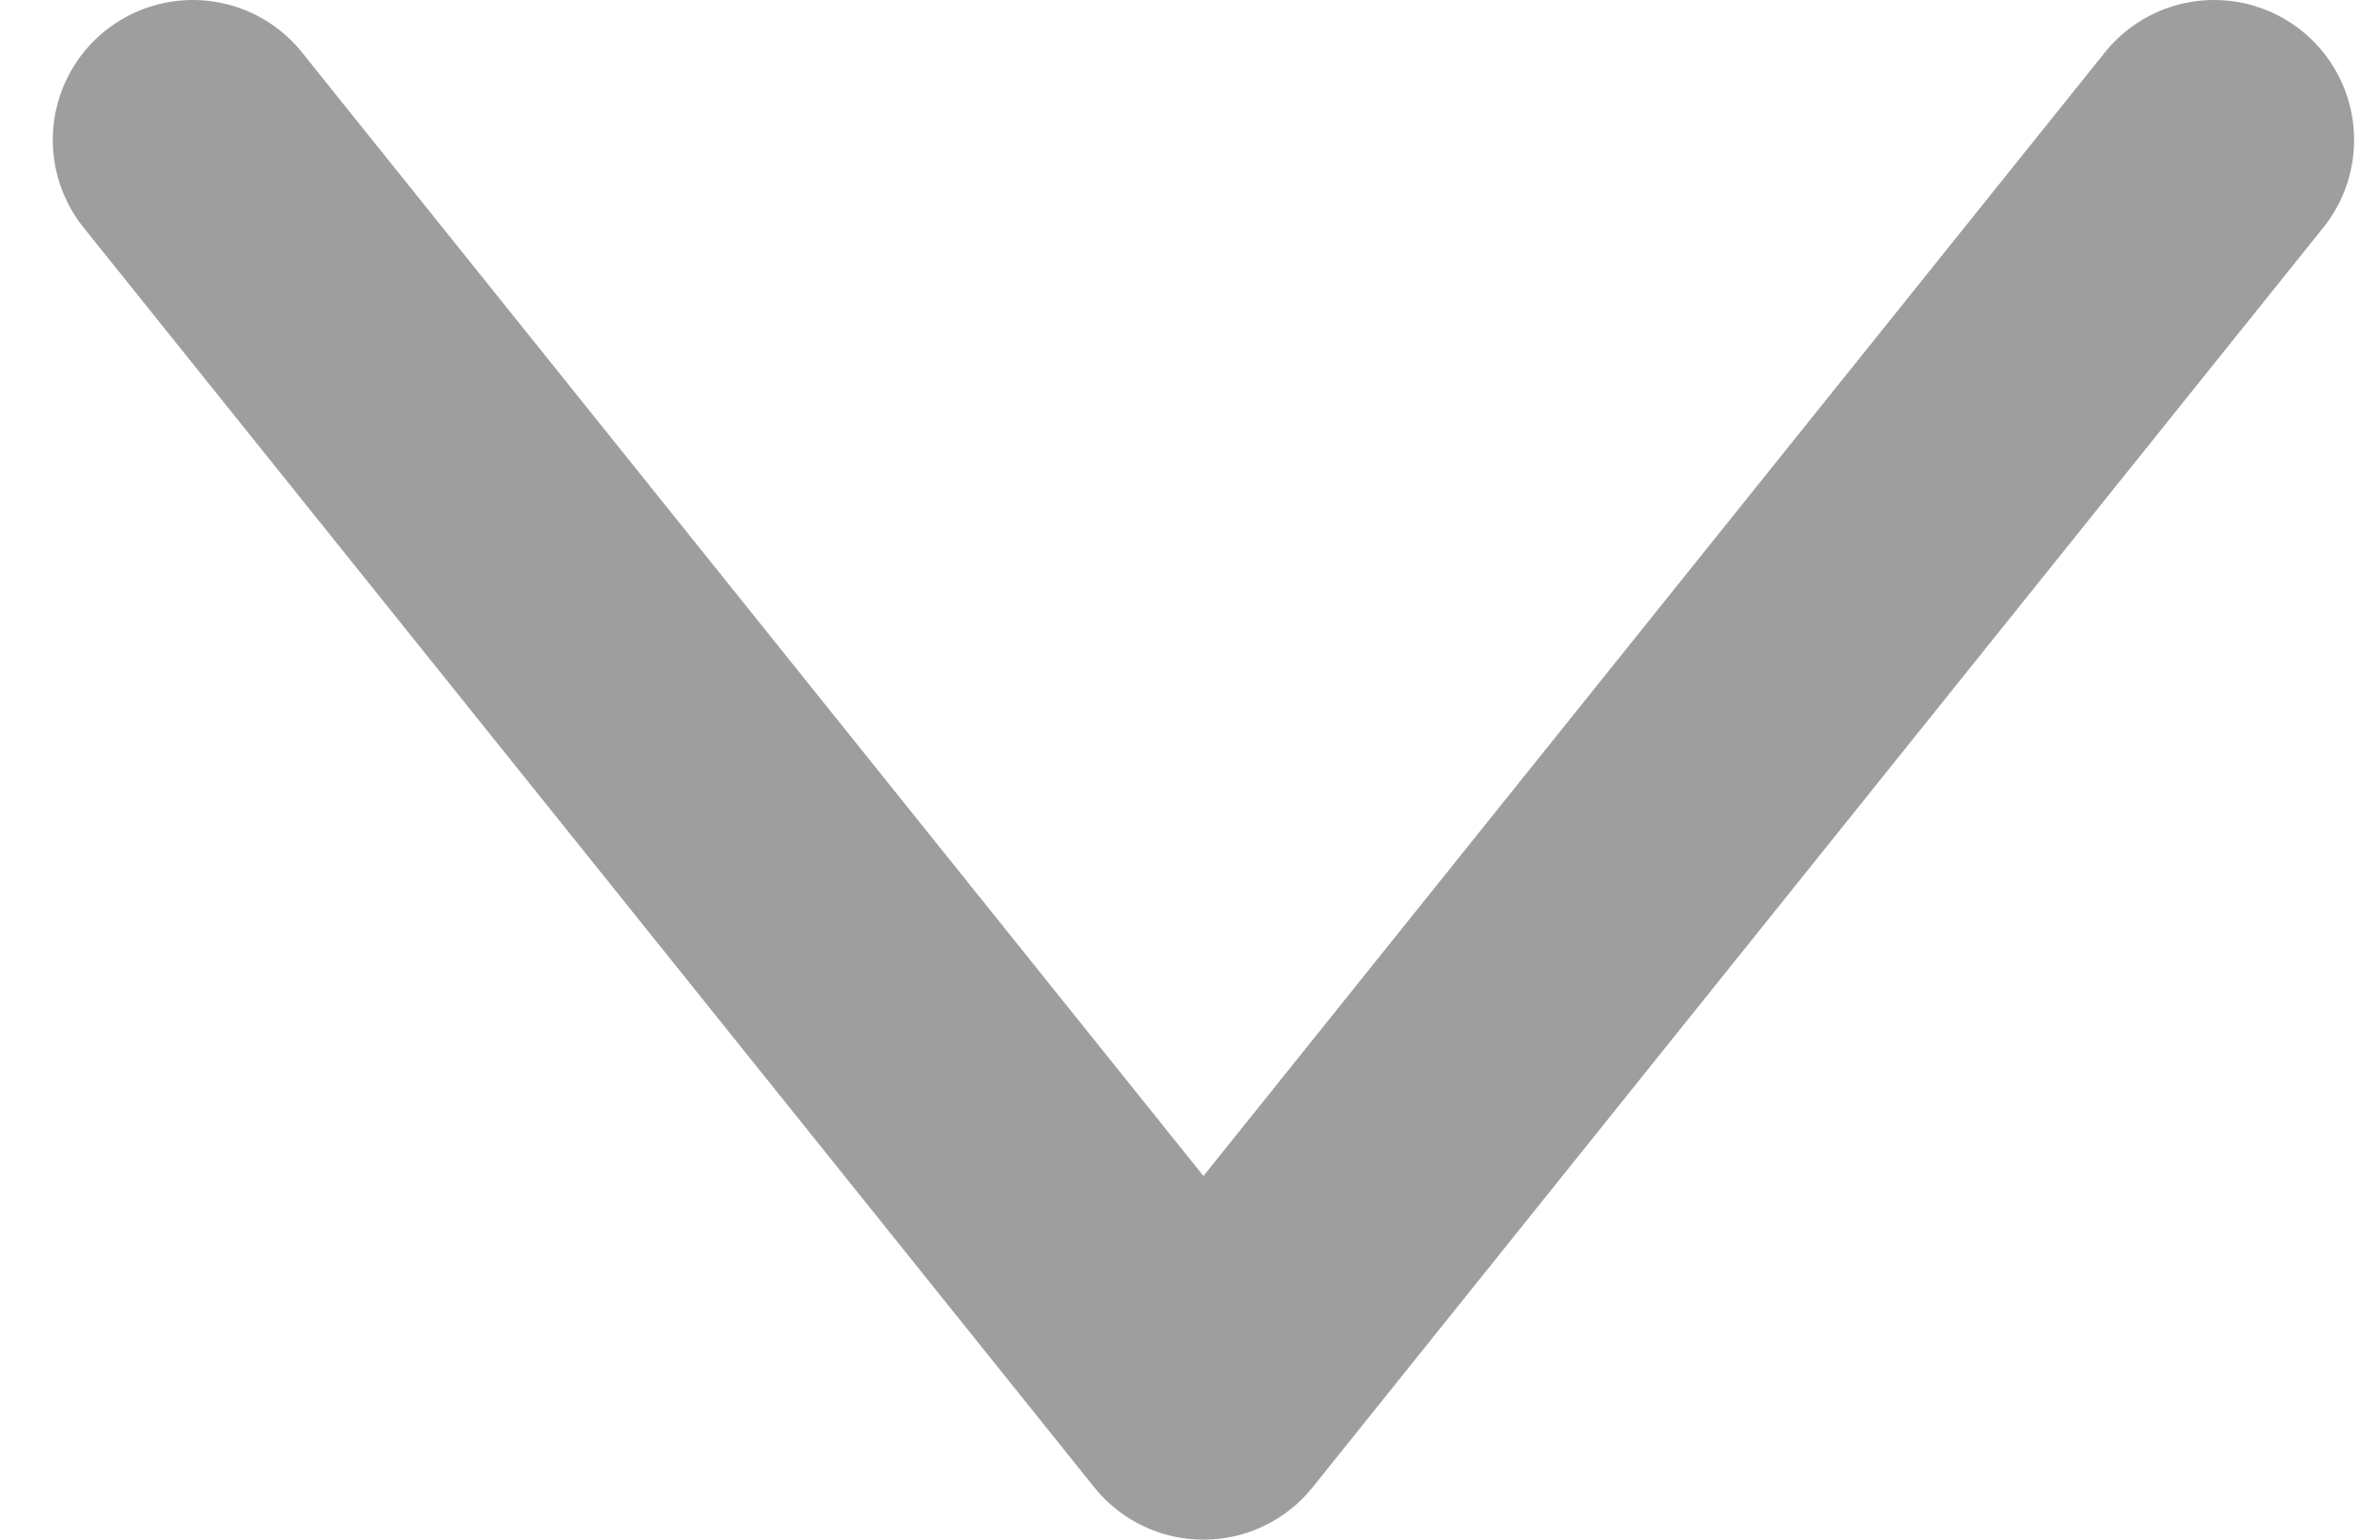
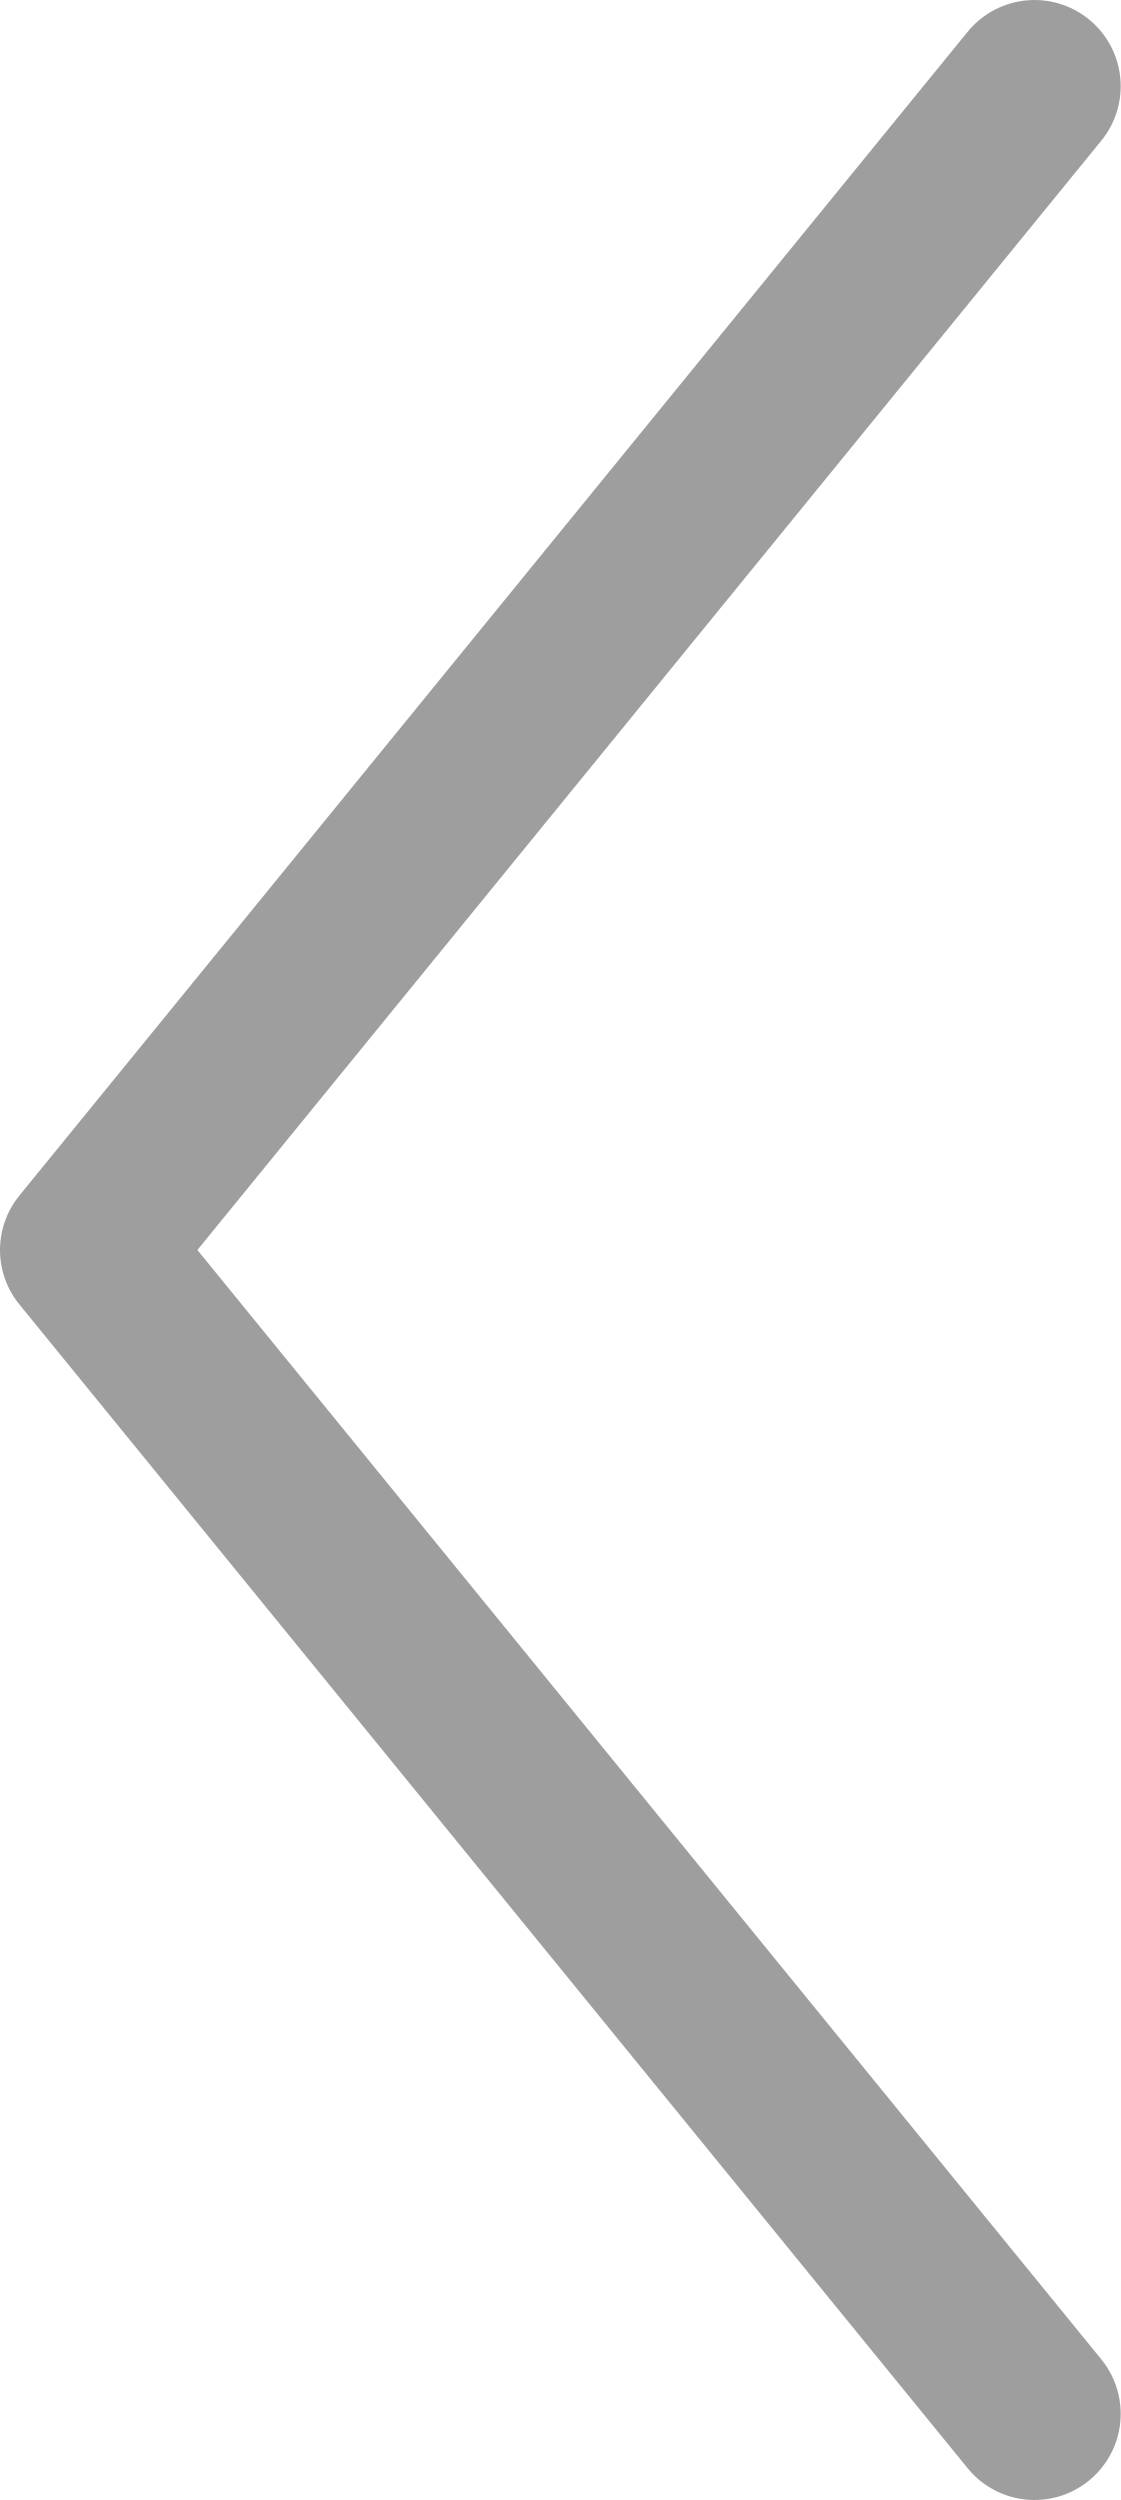
- <svg xmlns="http://www.w3.org/2000/svg" width="17" height="11" viewBox="0 0 17 11" fill="none">
-   <path d="M15.815 1L8.596 10L1.377 1" stroke="#9E9E9E" stroke-width="2" stroke-linecap="round" stroke-linejoin="round" />
+ <svg xmlns="http://www.w3.org/2000/svg" width="13" height="29" viewBox="0 0 13 29" fill="none">
+   <path d="M12 28L1 14.5L12 1" stroke="#9E9E9E" stroke-width="2" stroke-linecap="round" stroke-linejoin="round" />
</svg>
